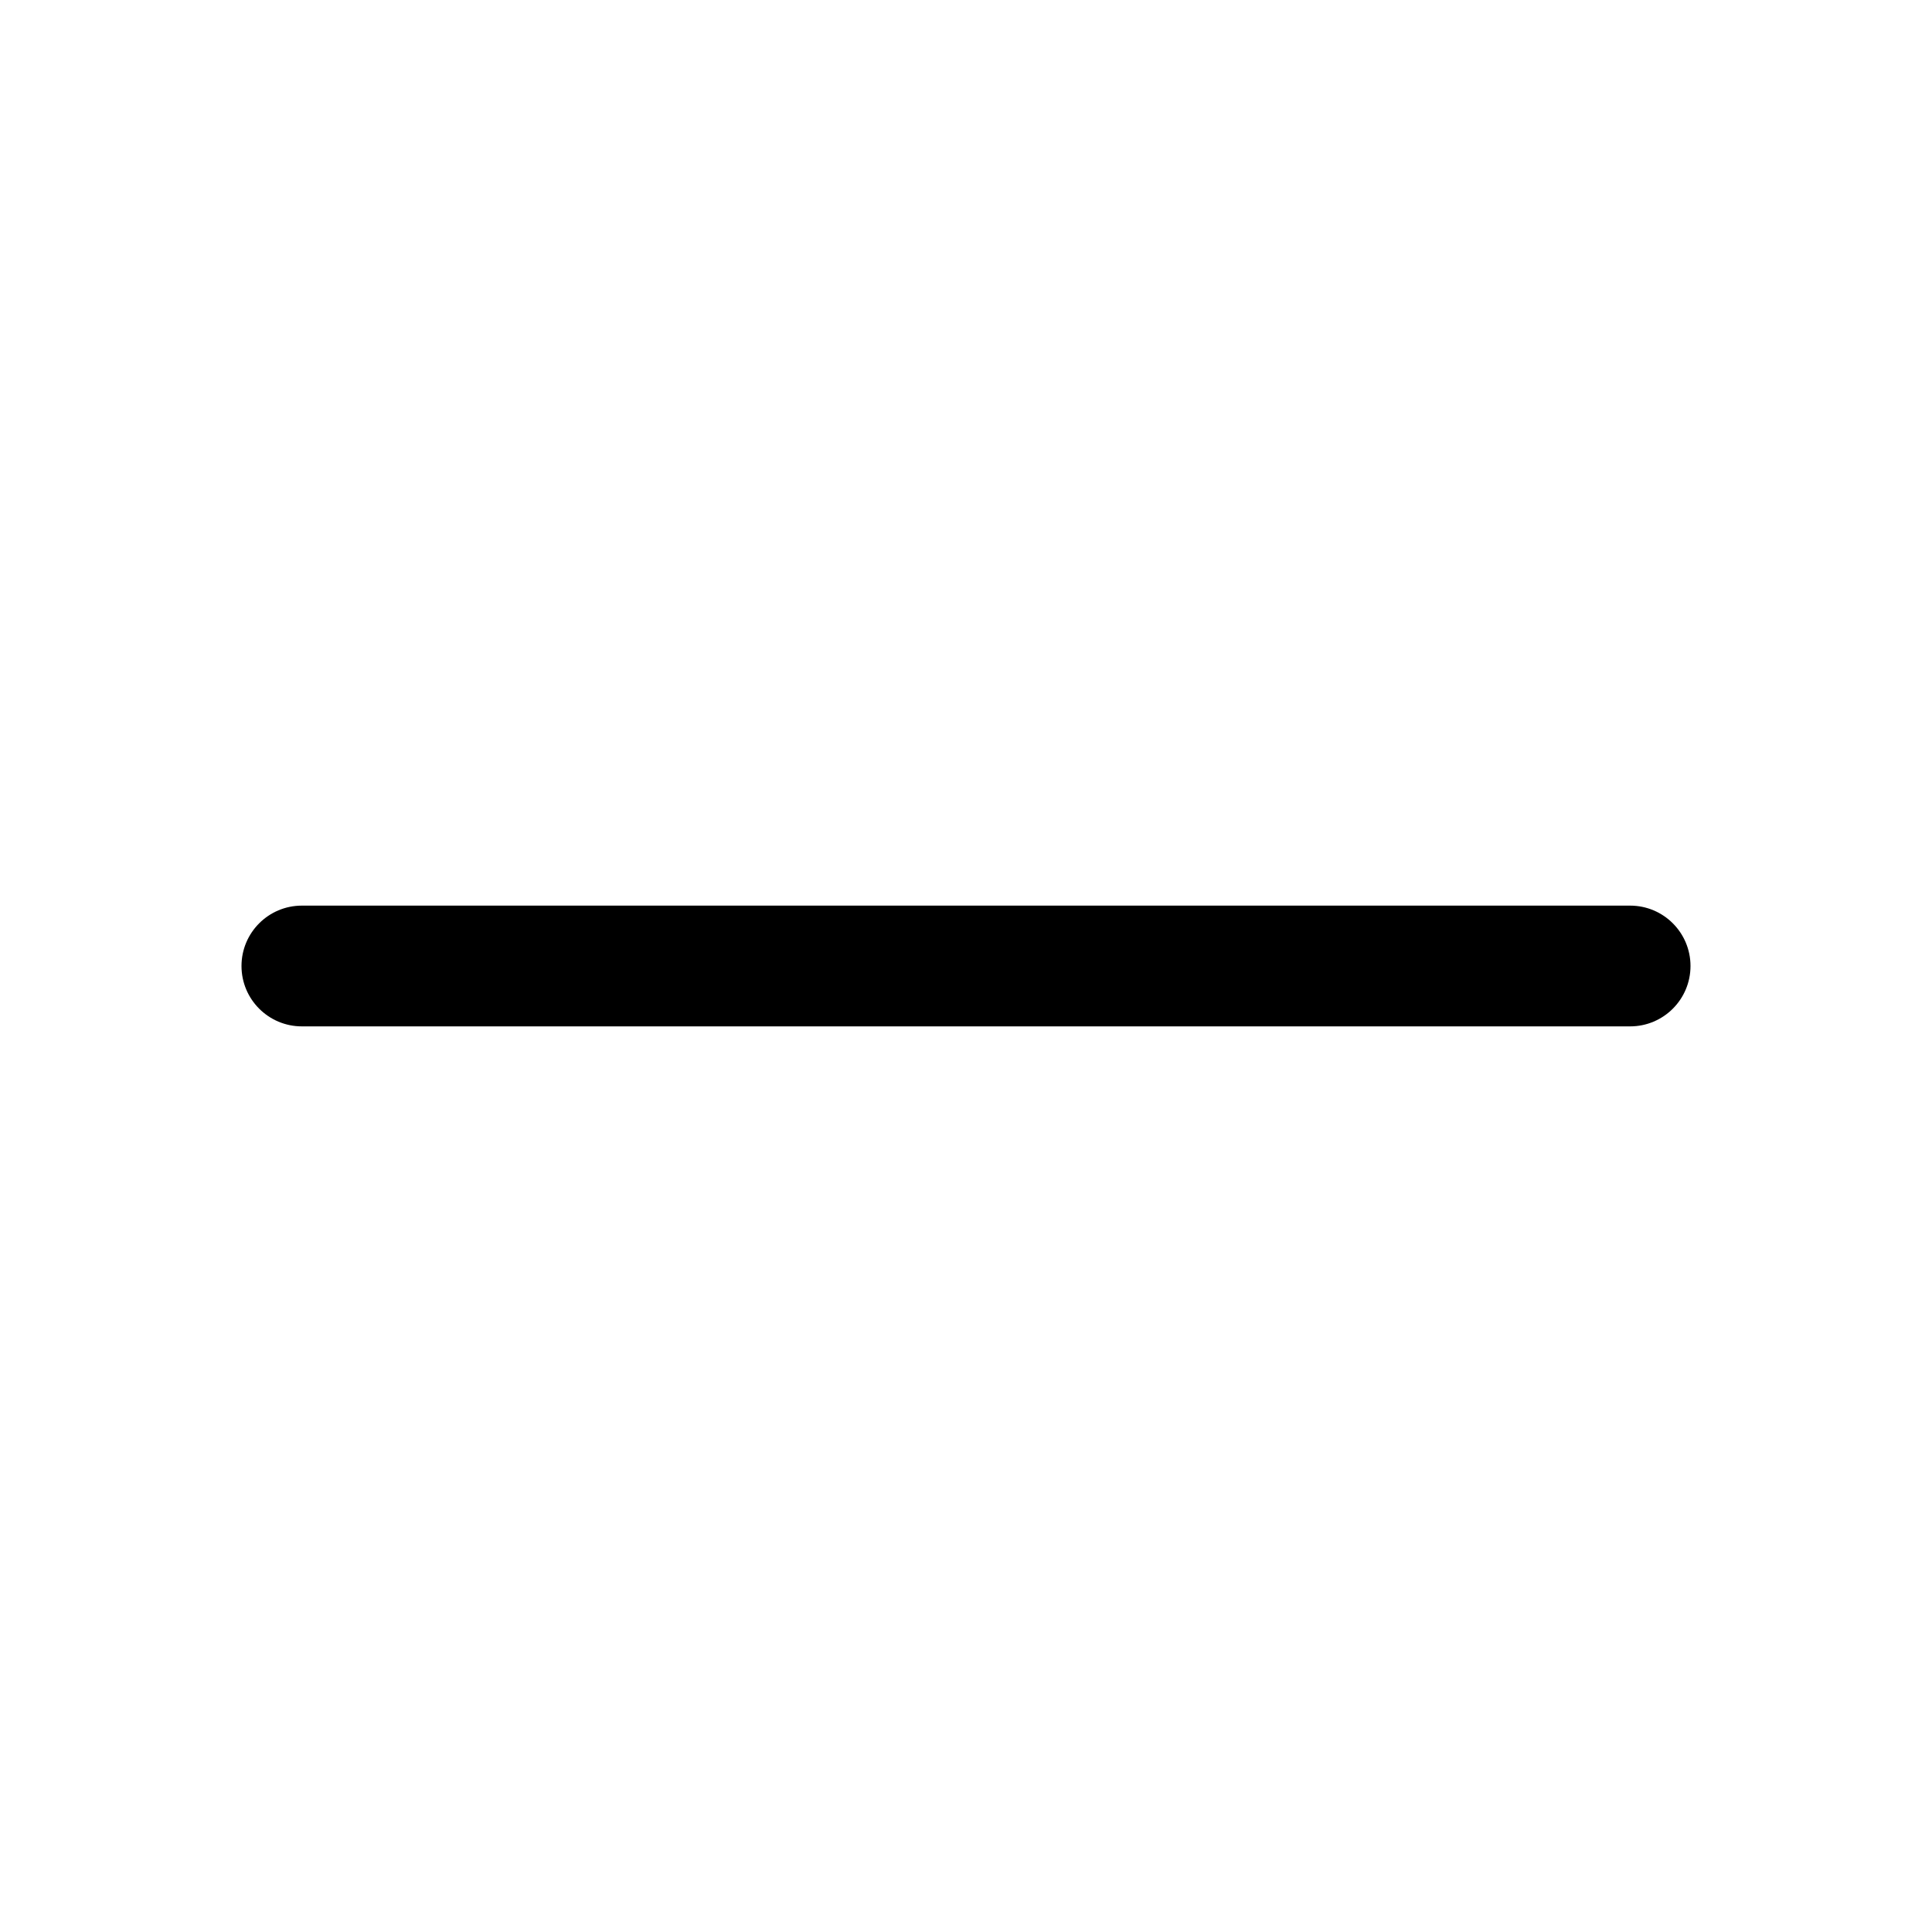
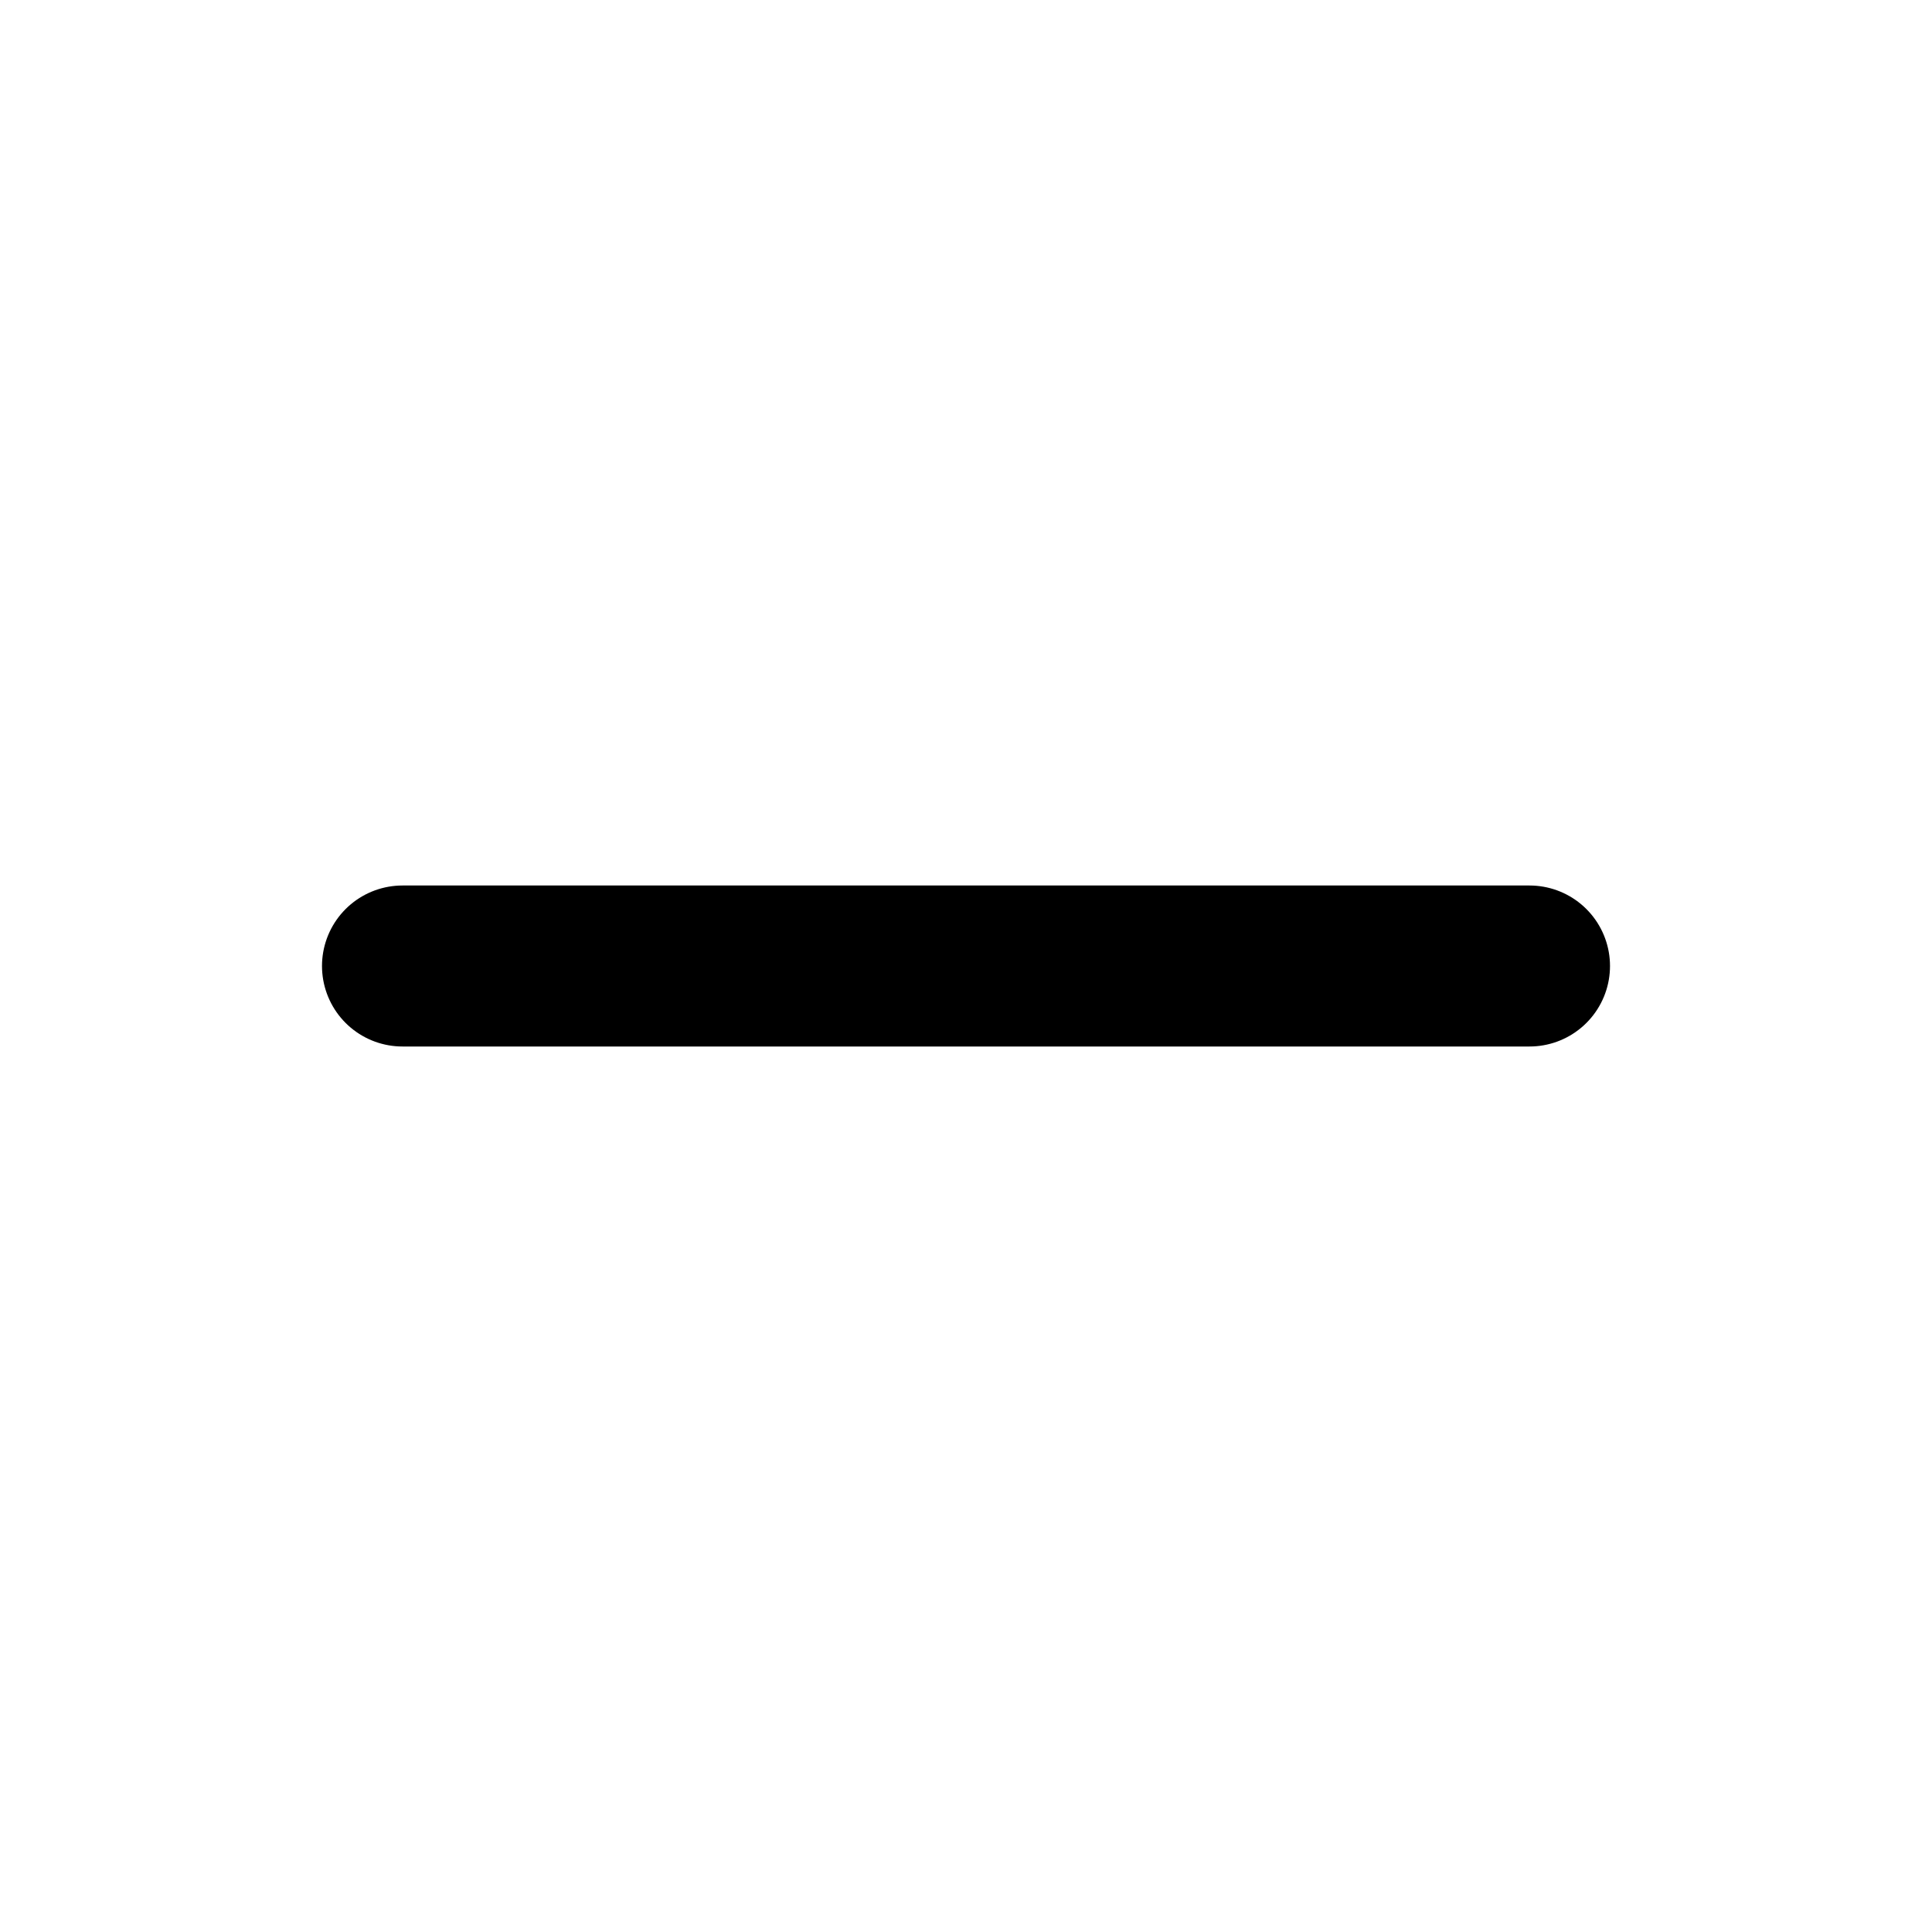
- <svg xmlns="http://www.w3.org/2000/svg" data-delluna-id="dl_ad8b49287b72486ab025" viewBox="0 0 256 256" fill="currentColor">
-   <path d="M224,128a8,8,0,0,1-8,8H40a8,8,0,0,1,0-16H216A8,8,0,0,1,224,128Z" />
+ <svg xmlns="http://www.w3.org/2000/svg" data-delluna-id="dl_b489c283c5ee4ca58496" width="24" height="24" viewBox="0 0 24 24" fill="none" stroke="currentColor" stroke-width="2" stroke-linecap="round" stroke-linejoin="round">
+   <path d="M5 12h14" />
</svg>
